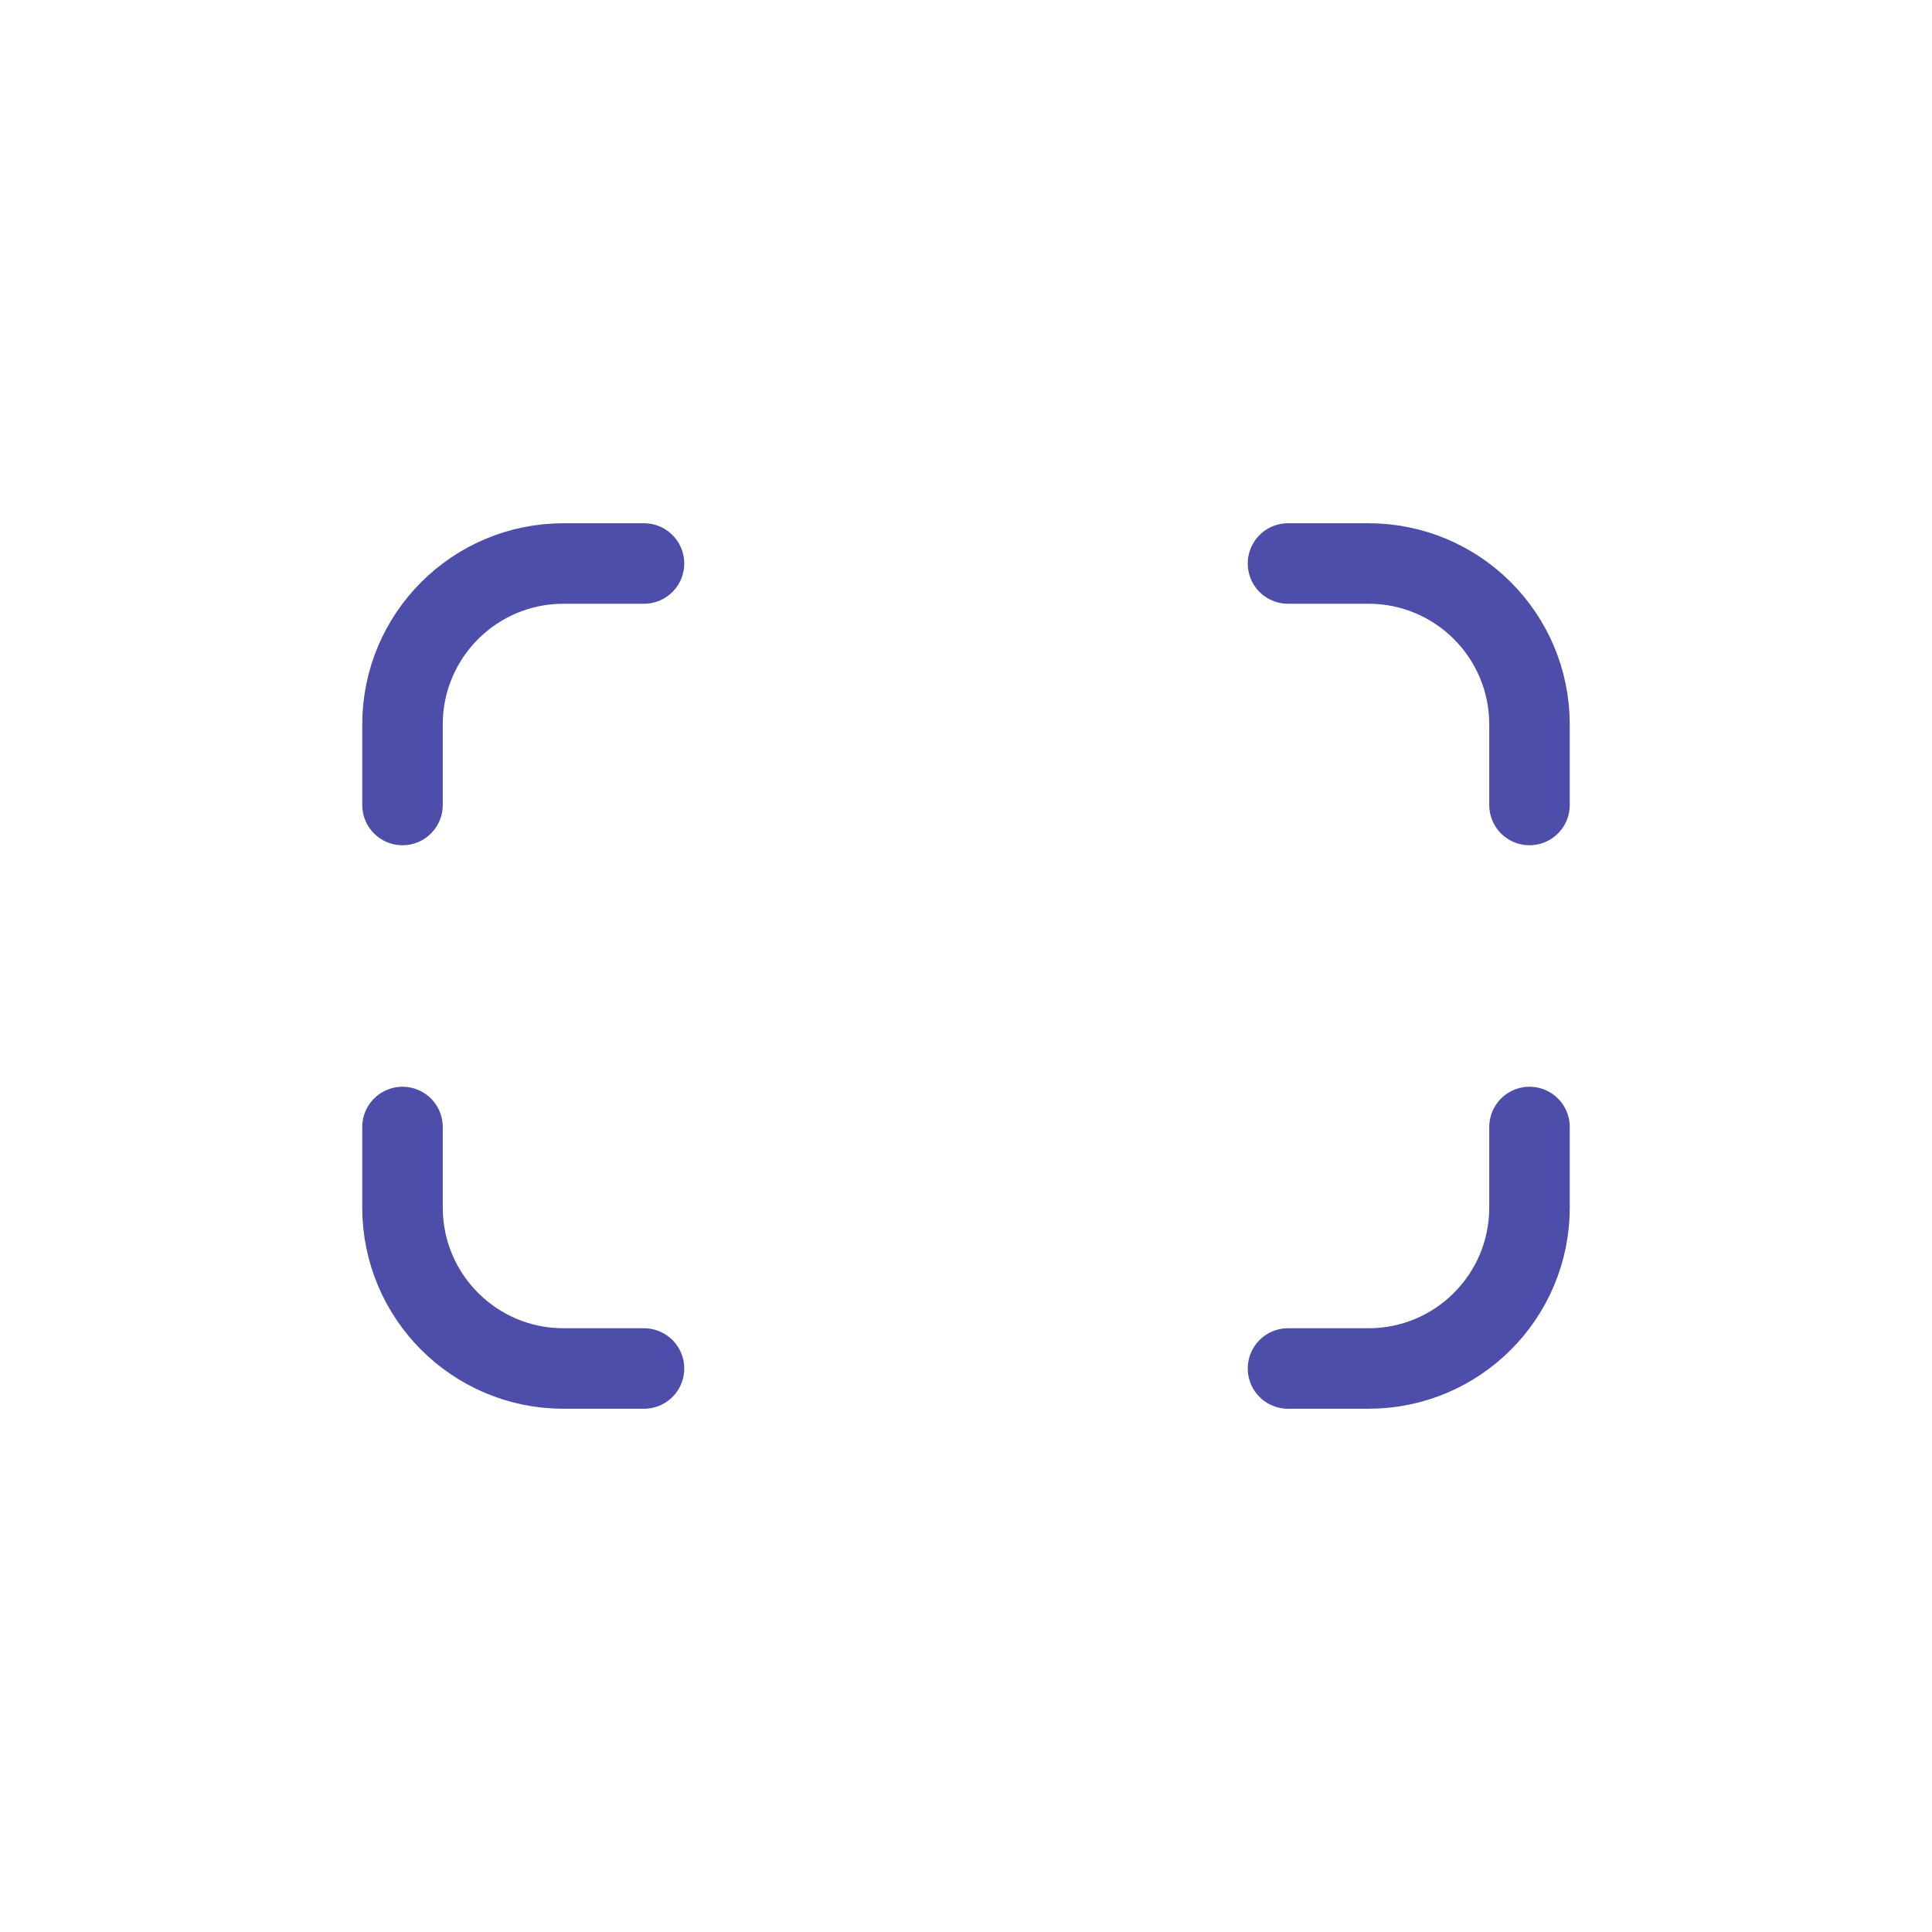
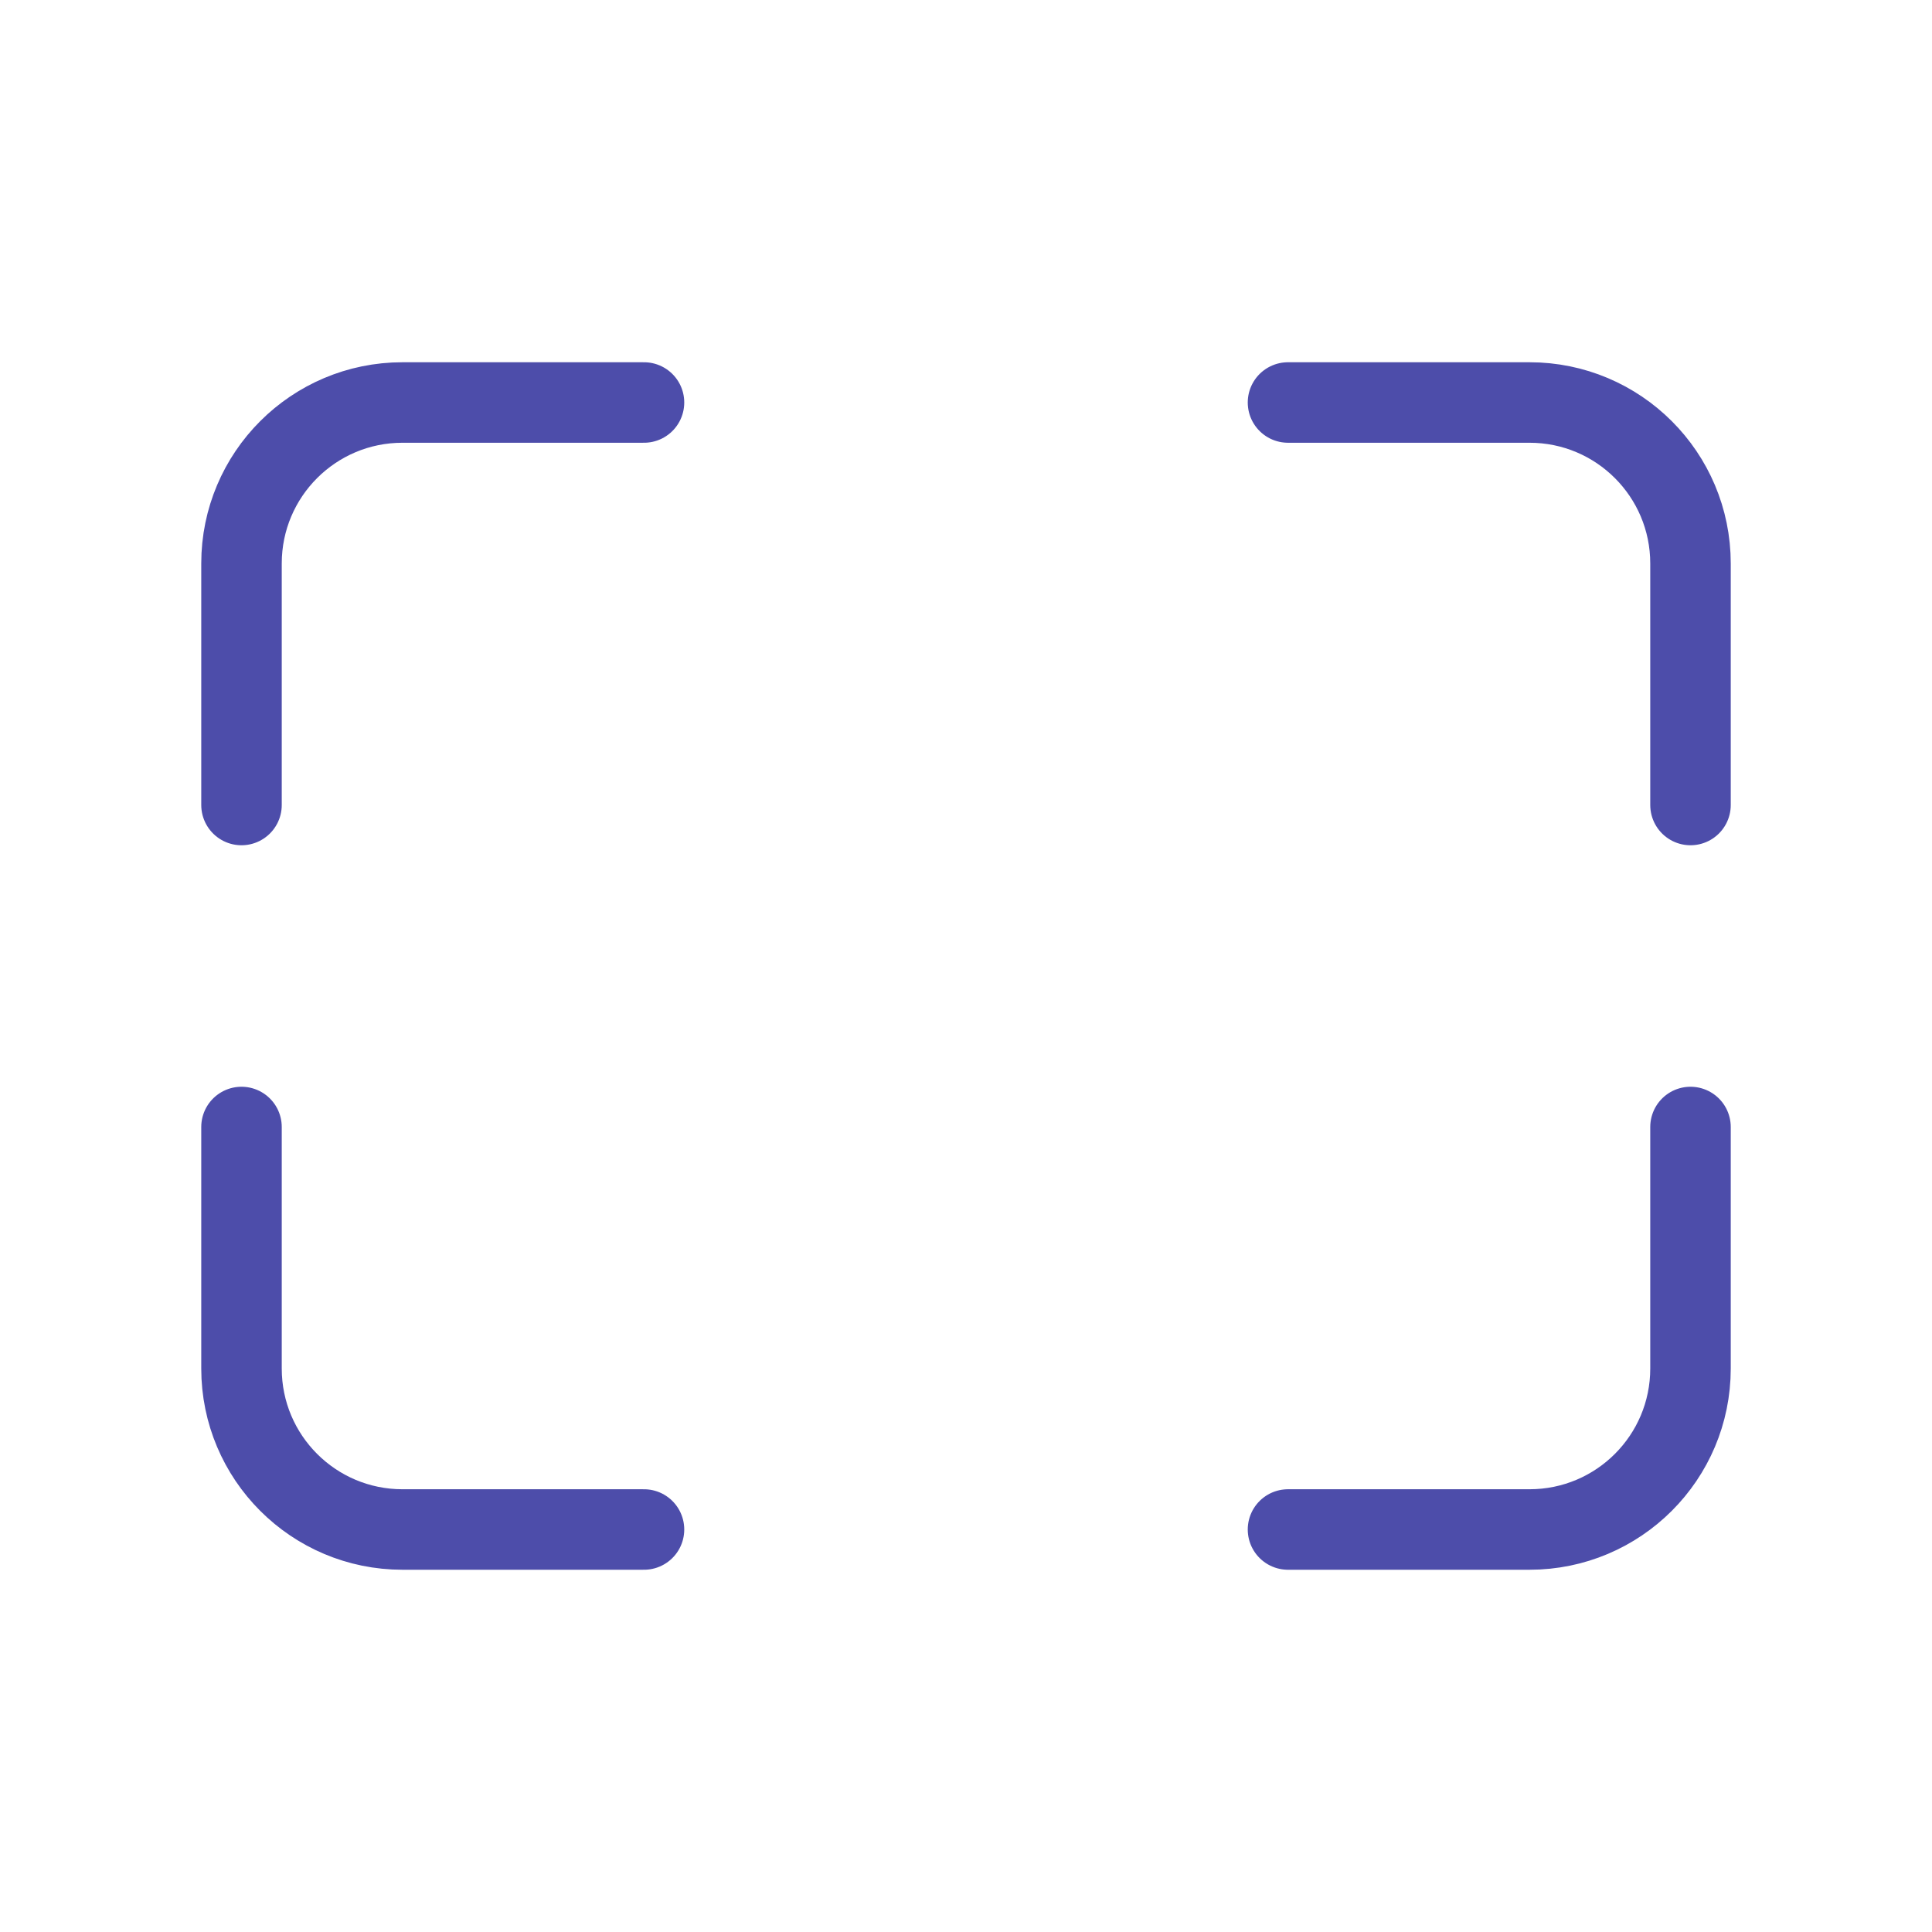
<svg xmlns="http://www.w3.org/2000/svg" width="24" height="24" viewBox="0 0 24 24" fill="none">
-   <path d="M16 7H17C18.105 7 19 7.895 19 9V10M19 14V15C19 16.105 18.105 17 17 17H16M8 17H7C5.895 17 5 16.105 5 15V14M5 10L5 9C5 7.895 5.895 7 7 7L8 7" stroke="#4D4DAA" stroke-linecap="round" stroke-linejoin="round" />
+   <path d="M16 5L19 5C20.105 5 21 5.895 21 7V10M21 14L21 17C21 18.105 20.105 19 19 19H16M8 19H5C3.895 19 3 18.105 3 17L3 14M3 10L3 7C3 5.895 3.895 5 5 5L8 5" stroke="#4D4DAA" stroke-linecap="round" stroke-linejoin="round" />
</svg>
